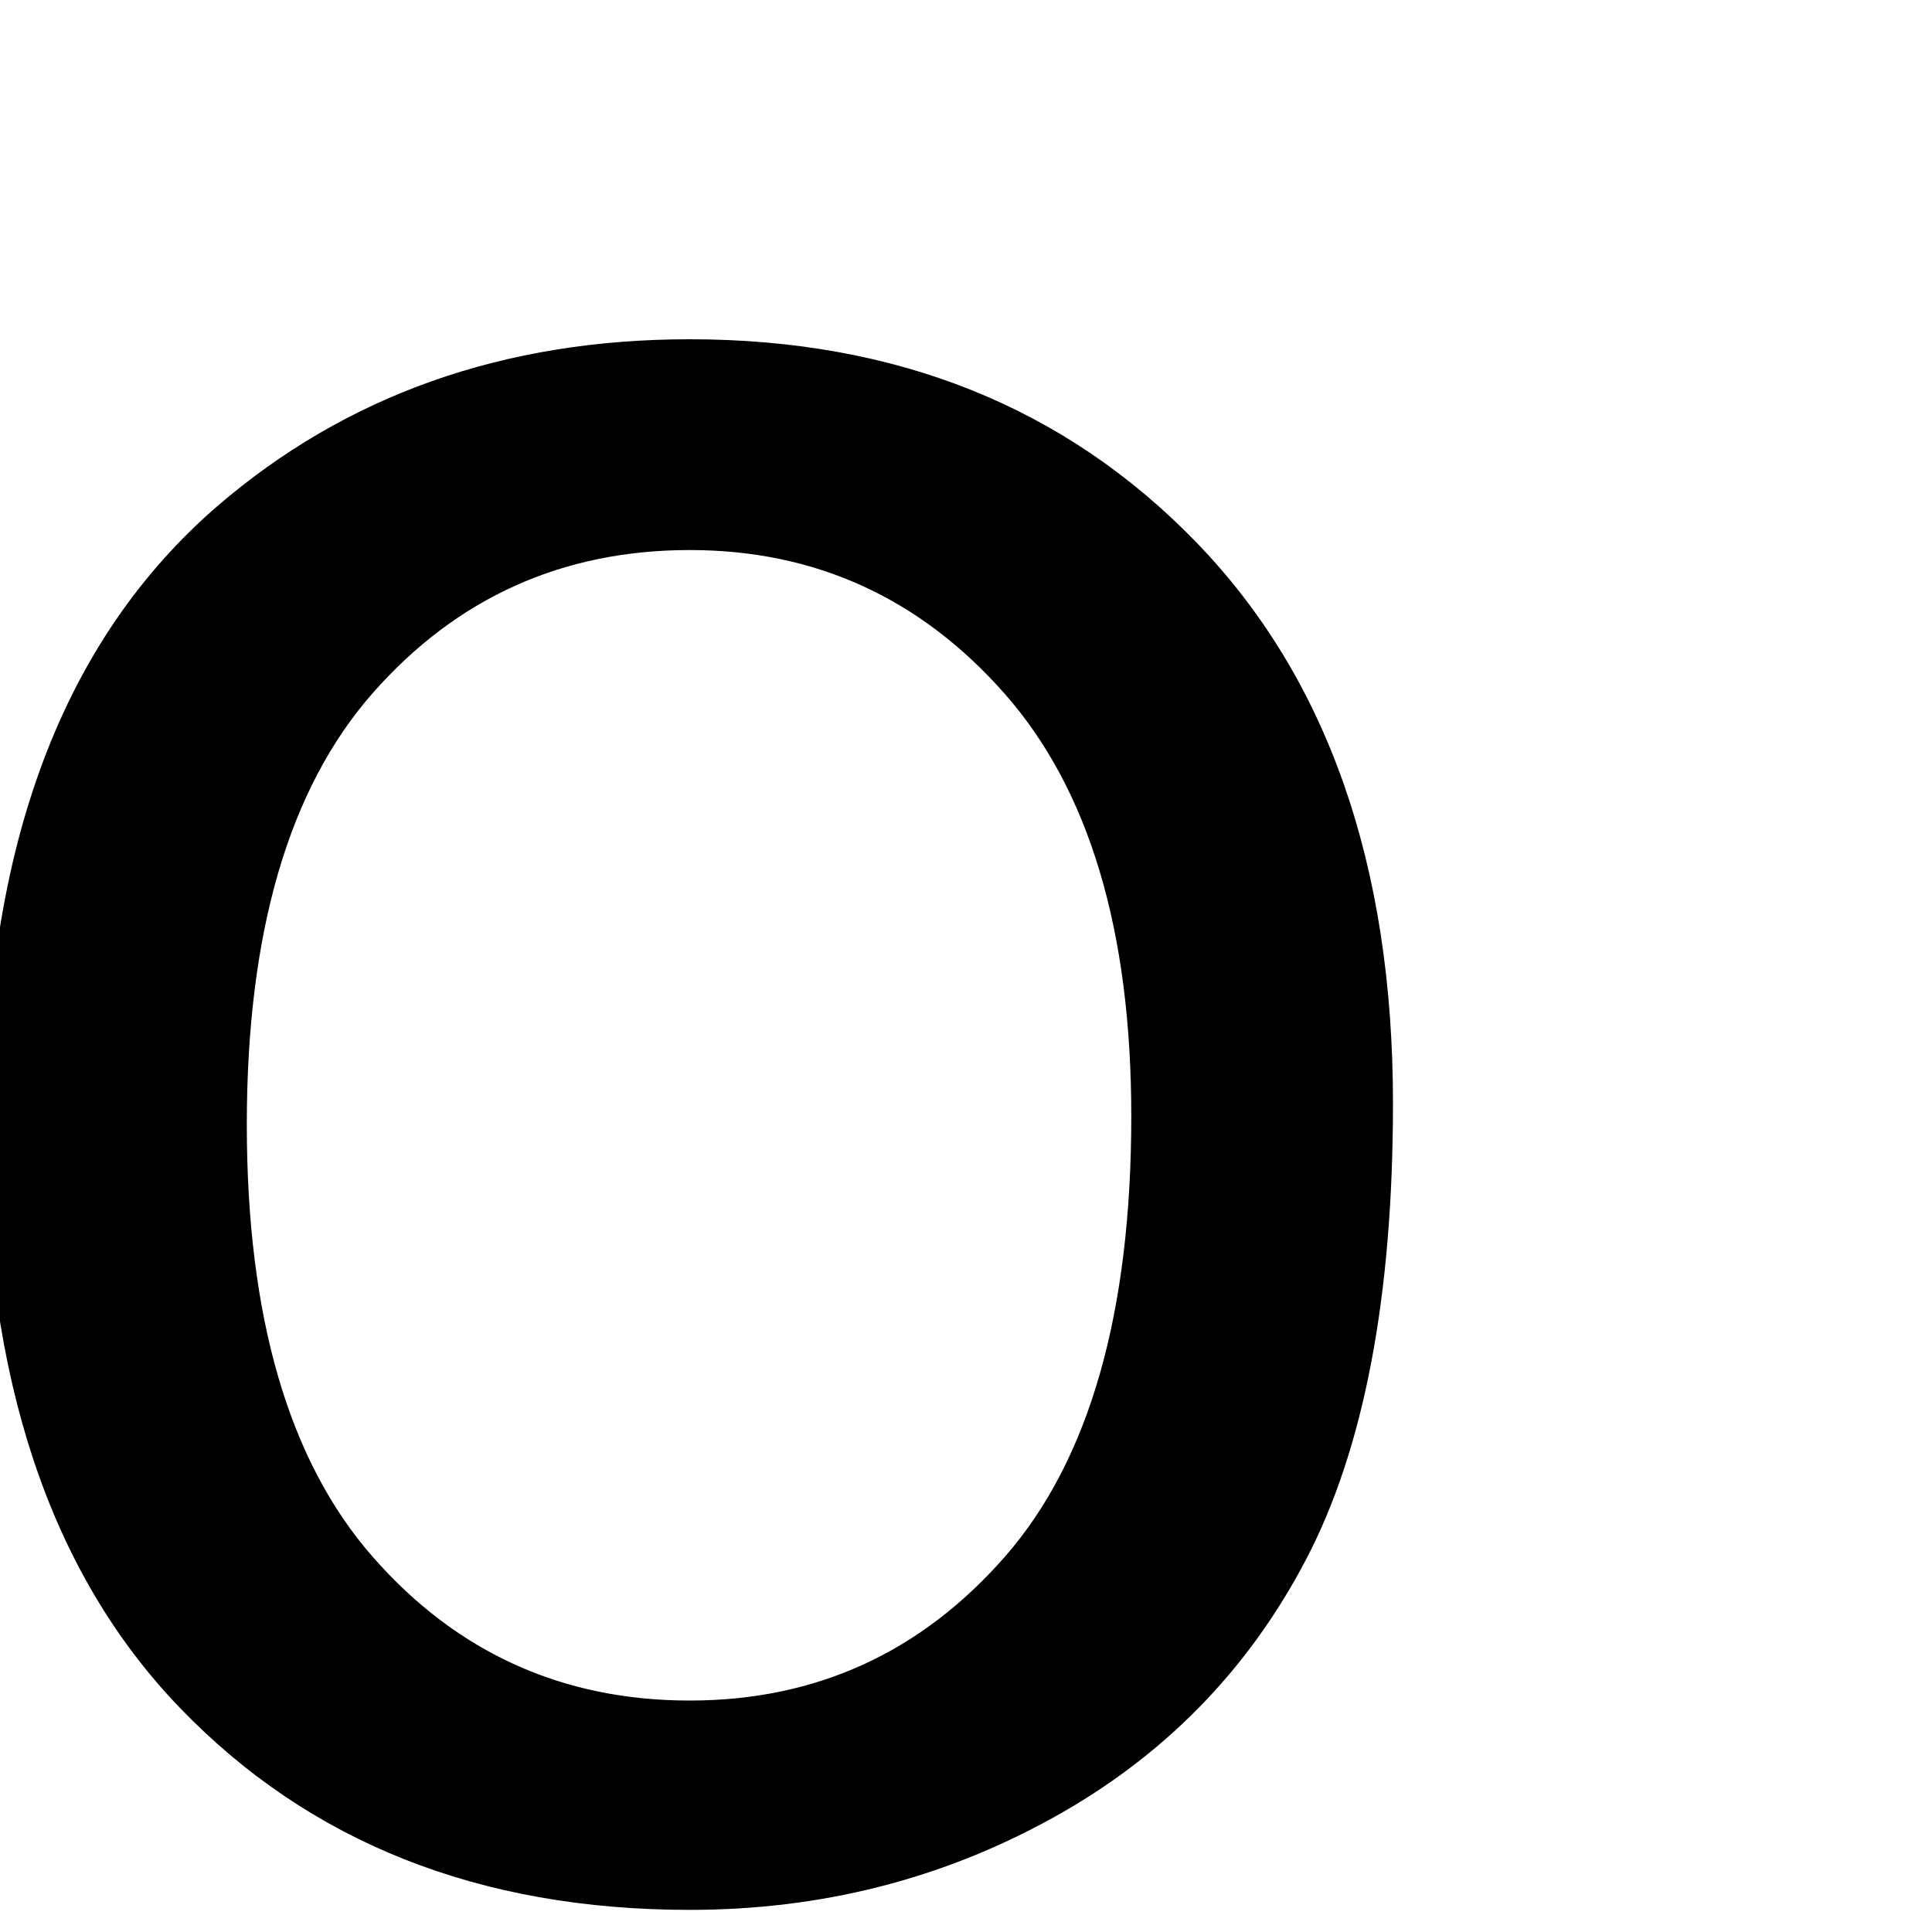
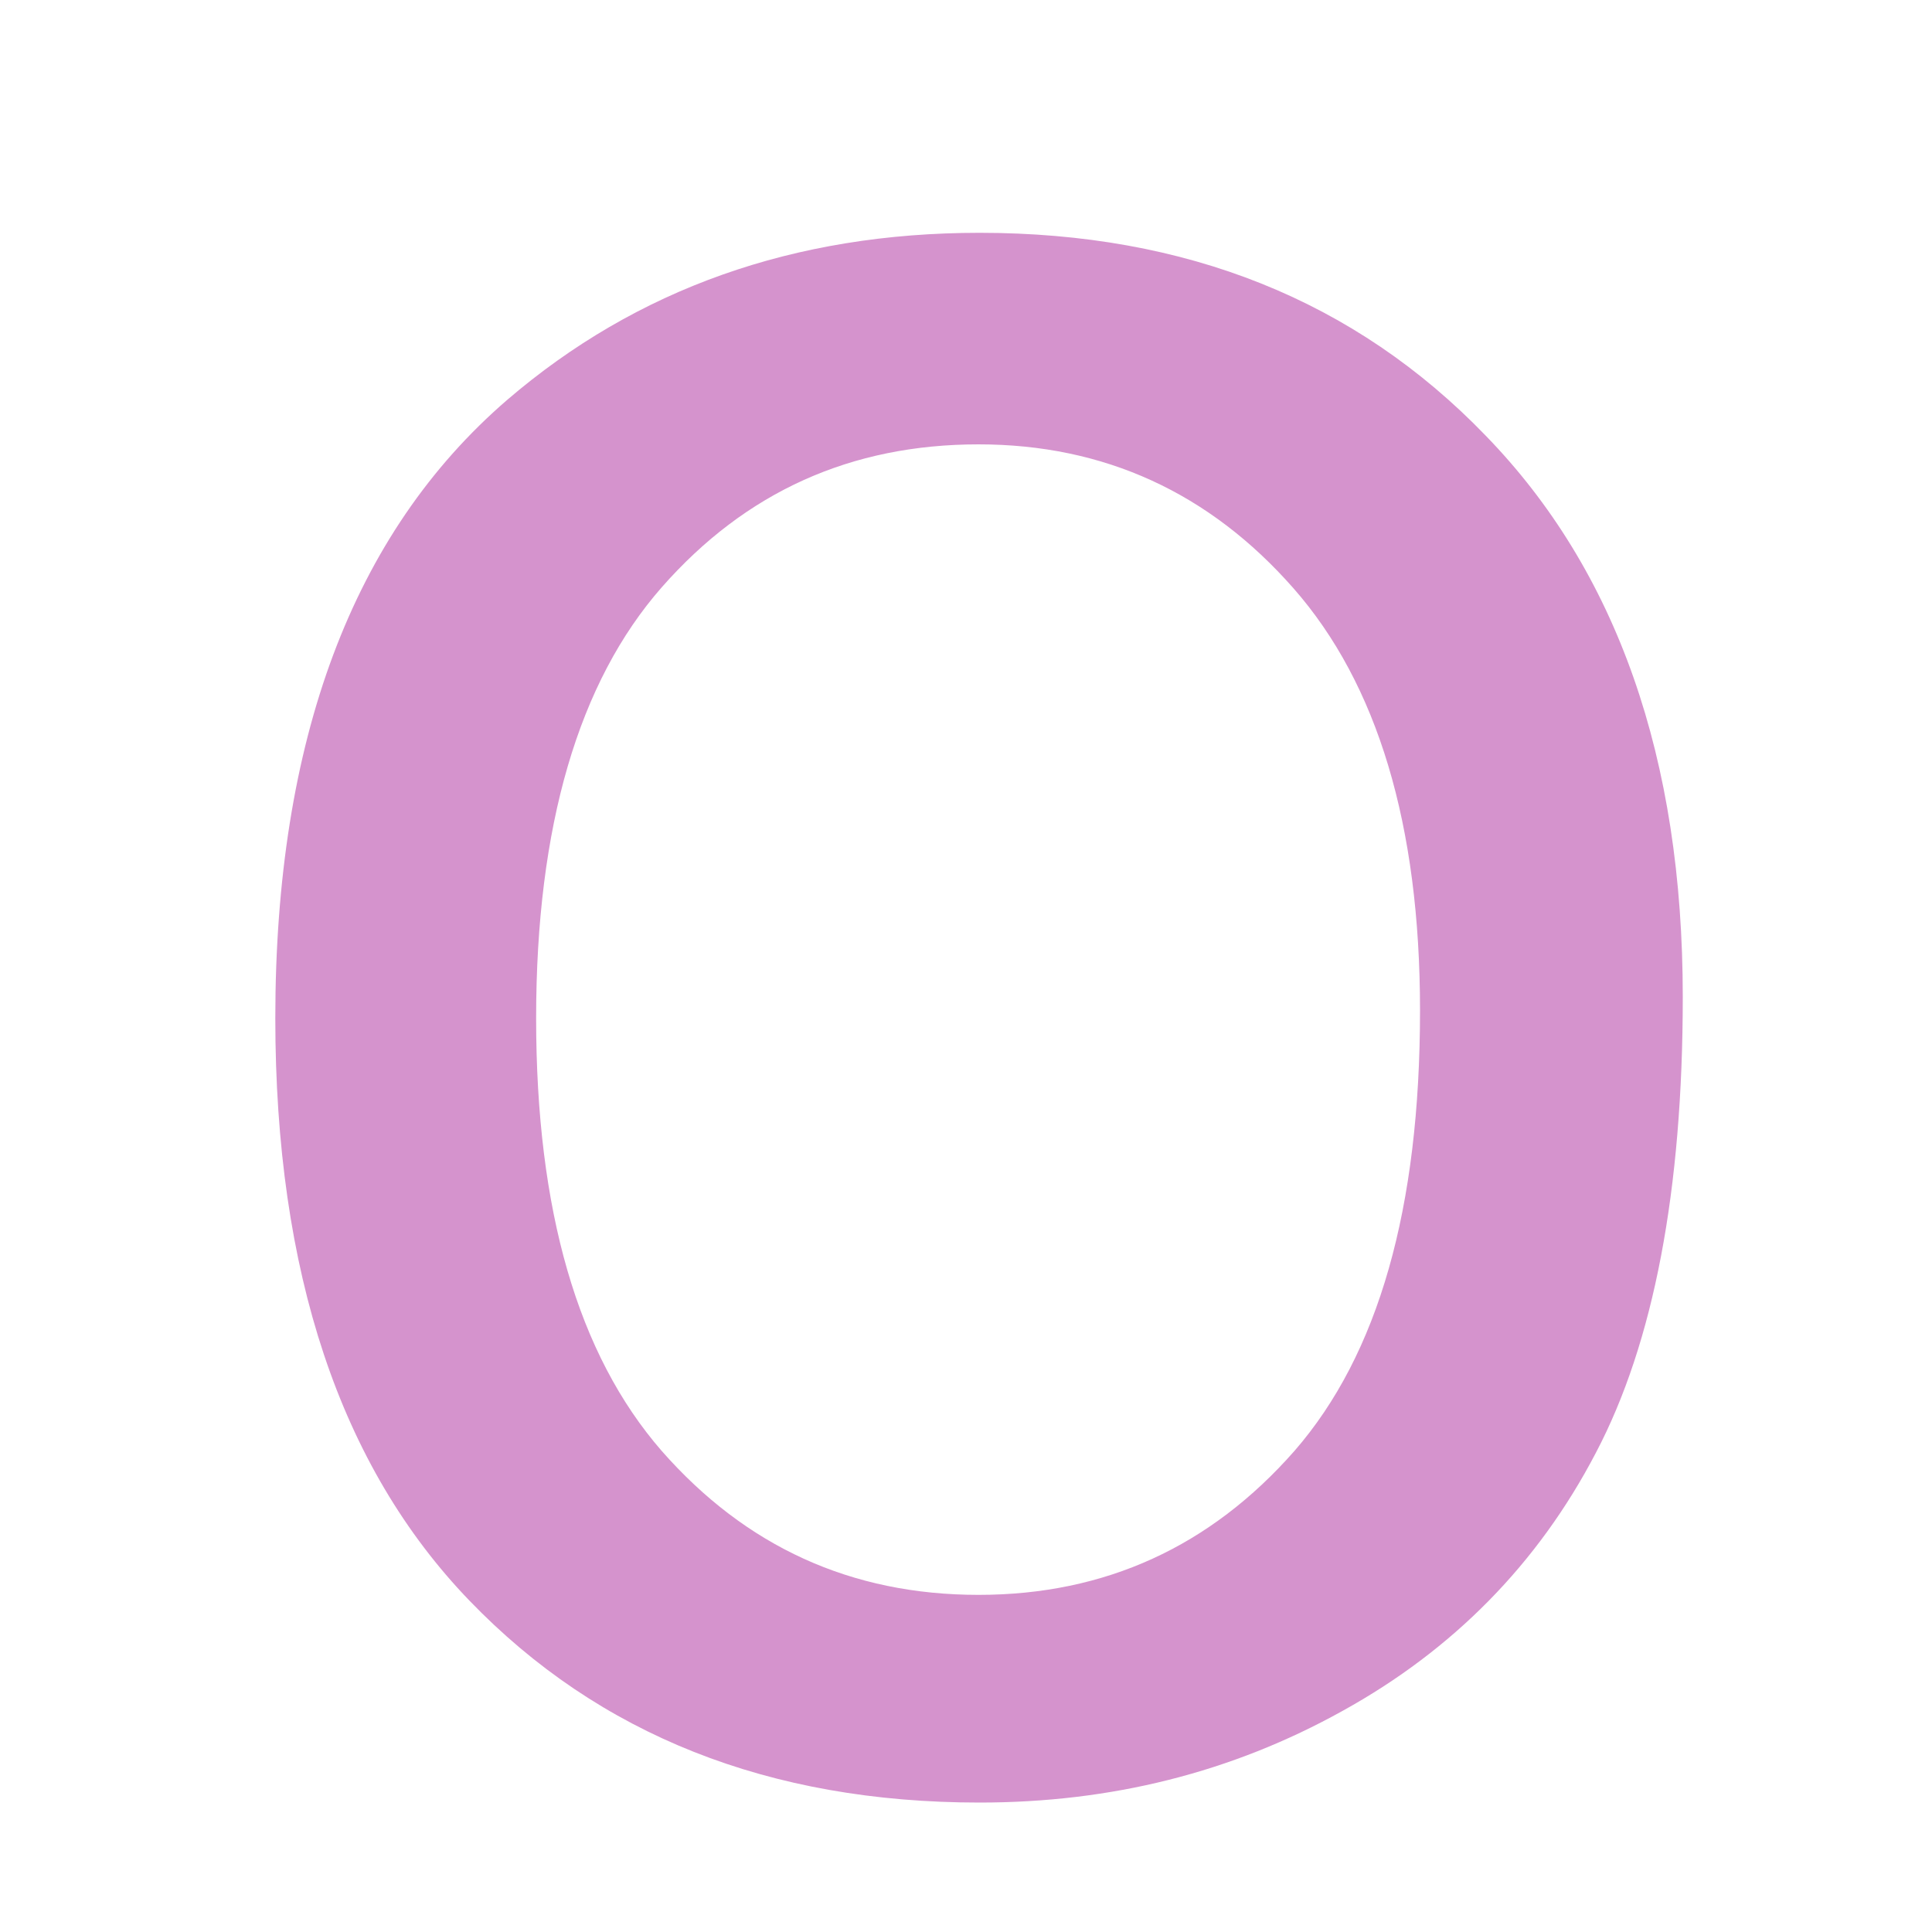
<svg xmlns="http://www.w3.org/2000/svg" version="1.1" id="Layer_1" x="0px" y="0px" viewBox="0 0 200 200" style="enable-background:new 0 0 200 200;" xml:space="preserve">
  <style type="text/css">
	.st0{enable-background:new    ;}
+ 	.st1{fill:#D593CD;}
</style>
  <g class="st0">
-     <path d="M-1.54,116.42c0-28.81,8.01-50.15,24.02-64.01C35.86,40.89,52.16,35.12,71.4,35.12c21.39,0,38.87,7.01,52.44,21.02   c13.57,14.01,20.36,33.38,20.36,58.08c0,20.02-3,35.77-9.01,47.24c-6.01,11.48-14.75,20.39-26.22,26.73   c-11.48,6.35-24,9.52-37.57,9.52c-21.78,0-39.38-6.98-52.81-20.95C5.17,162.81-1.54,142.69-1.54,116.42z M25.55,116.42   c0,19.92,4.34,34.84,13.04,44.75c8.69,9.91,19.63,14.87,32.81,14.87c13.08,0,23.97-4.98,32.67-14.94   c8.69-9.96,13.04-25.14,13.04-45.56c0-19.24-4.37-33.81-13.11-43.73c-8.74-9.91-19.61-14.87-32.59-14.87   c-13.18,0-24.12,4.93-32.81,14.79C29.9,81.61,25.55,96.5,25.55,116.42z" />
+     <path class="st1" d="M28.5,105.4c0-28.8,8-50.2,24-64c13.4-11.5,29.7-17.3,48.9-17.3c21.4,0,38.9,7,52.4,21   c13.6,14,20.4,33.4,20.4,58.1c0,20-3,35.8-9,47.2c-6,11.5-14.8,20.4-26.2,26.7c-11.5,6.4-24,9.5-37.6,9.5c-21.8,0-39.4-7-52.8-20.9   C35.2,151.8,28.5,131.7,28.5,105.4z M55.5,105.4c0,19.9,4.3,34.8,13,44.8c8.7,9.9,19.6,14.9,32.8,14.9c13.1,0,24-5,32.7-14.9   c8.7-10,13-25.1,13-45.6c0-19.2-4.4-33.8-13.1-43.7c-8.7-9.9-19.6-14.9-32.6-14.9c-13.2,0-24.1,4.9-32.8,14.8   C59.9,70.6,55.5,85.5,55.5,105.4z" />
  </g>
</svg>
